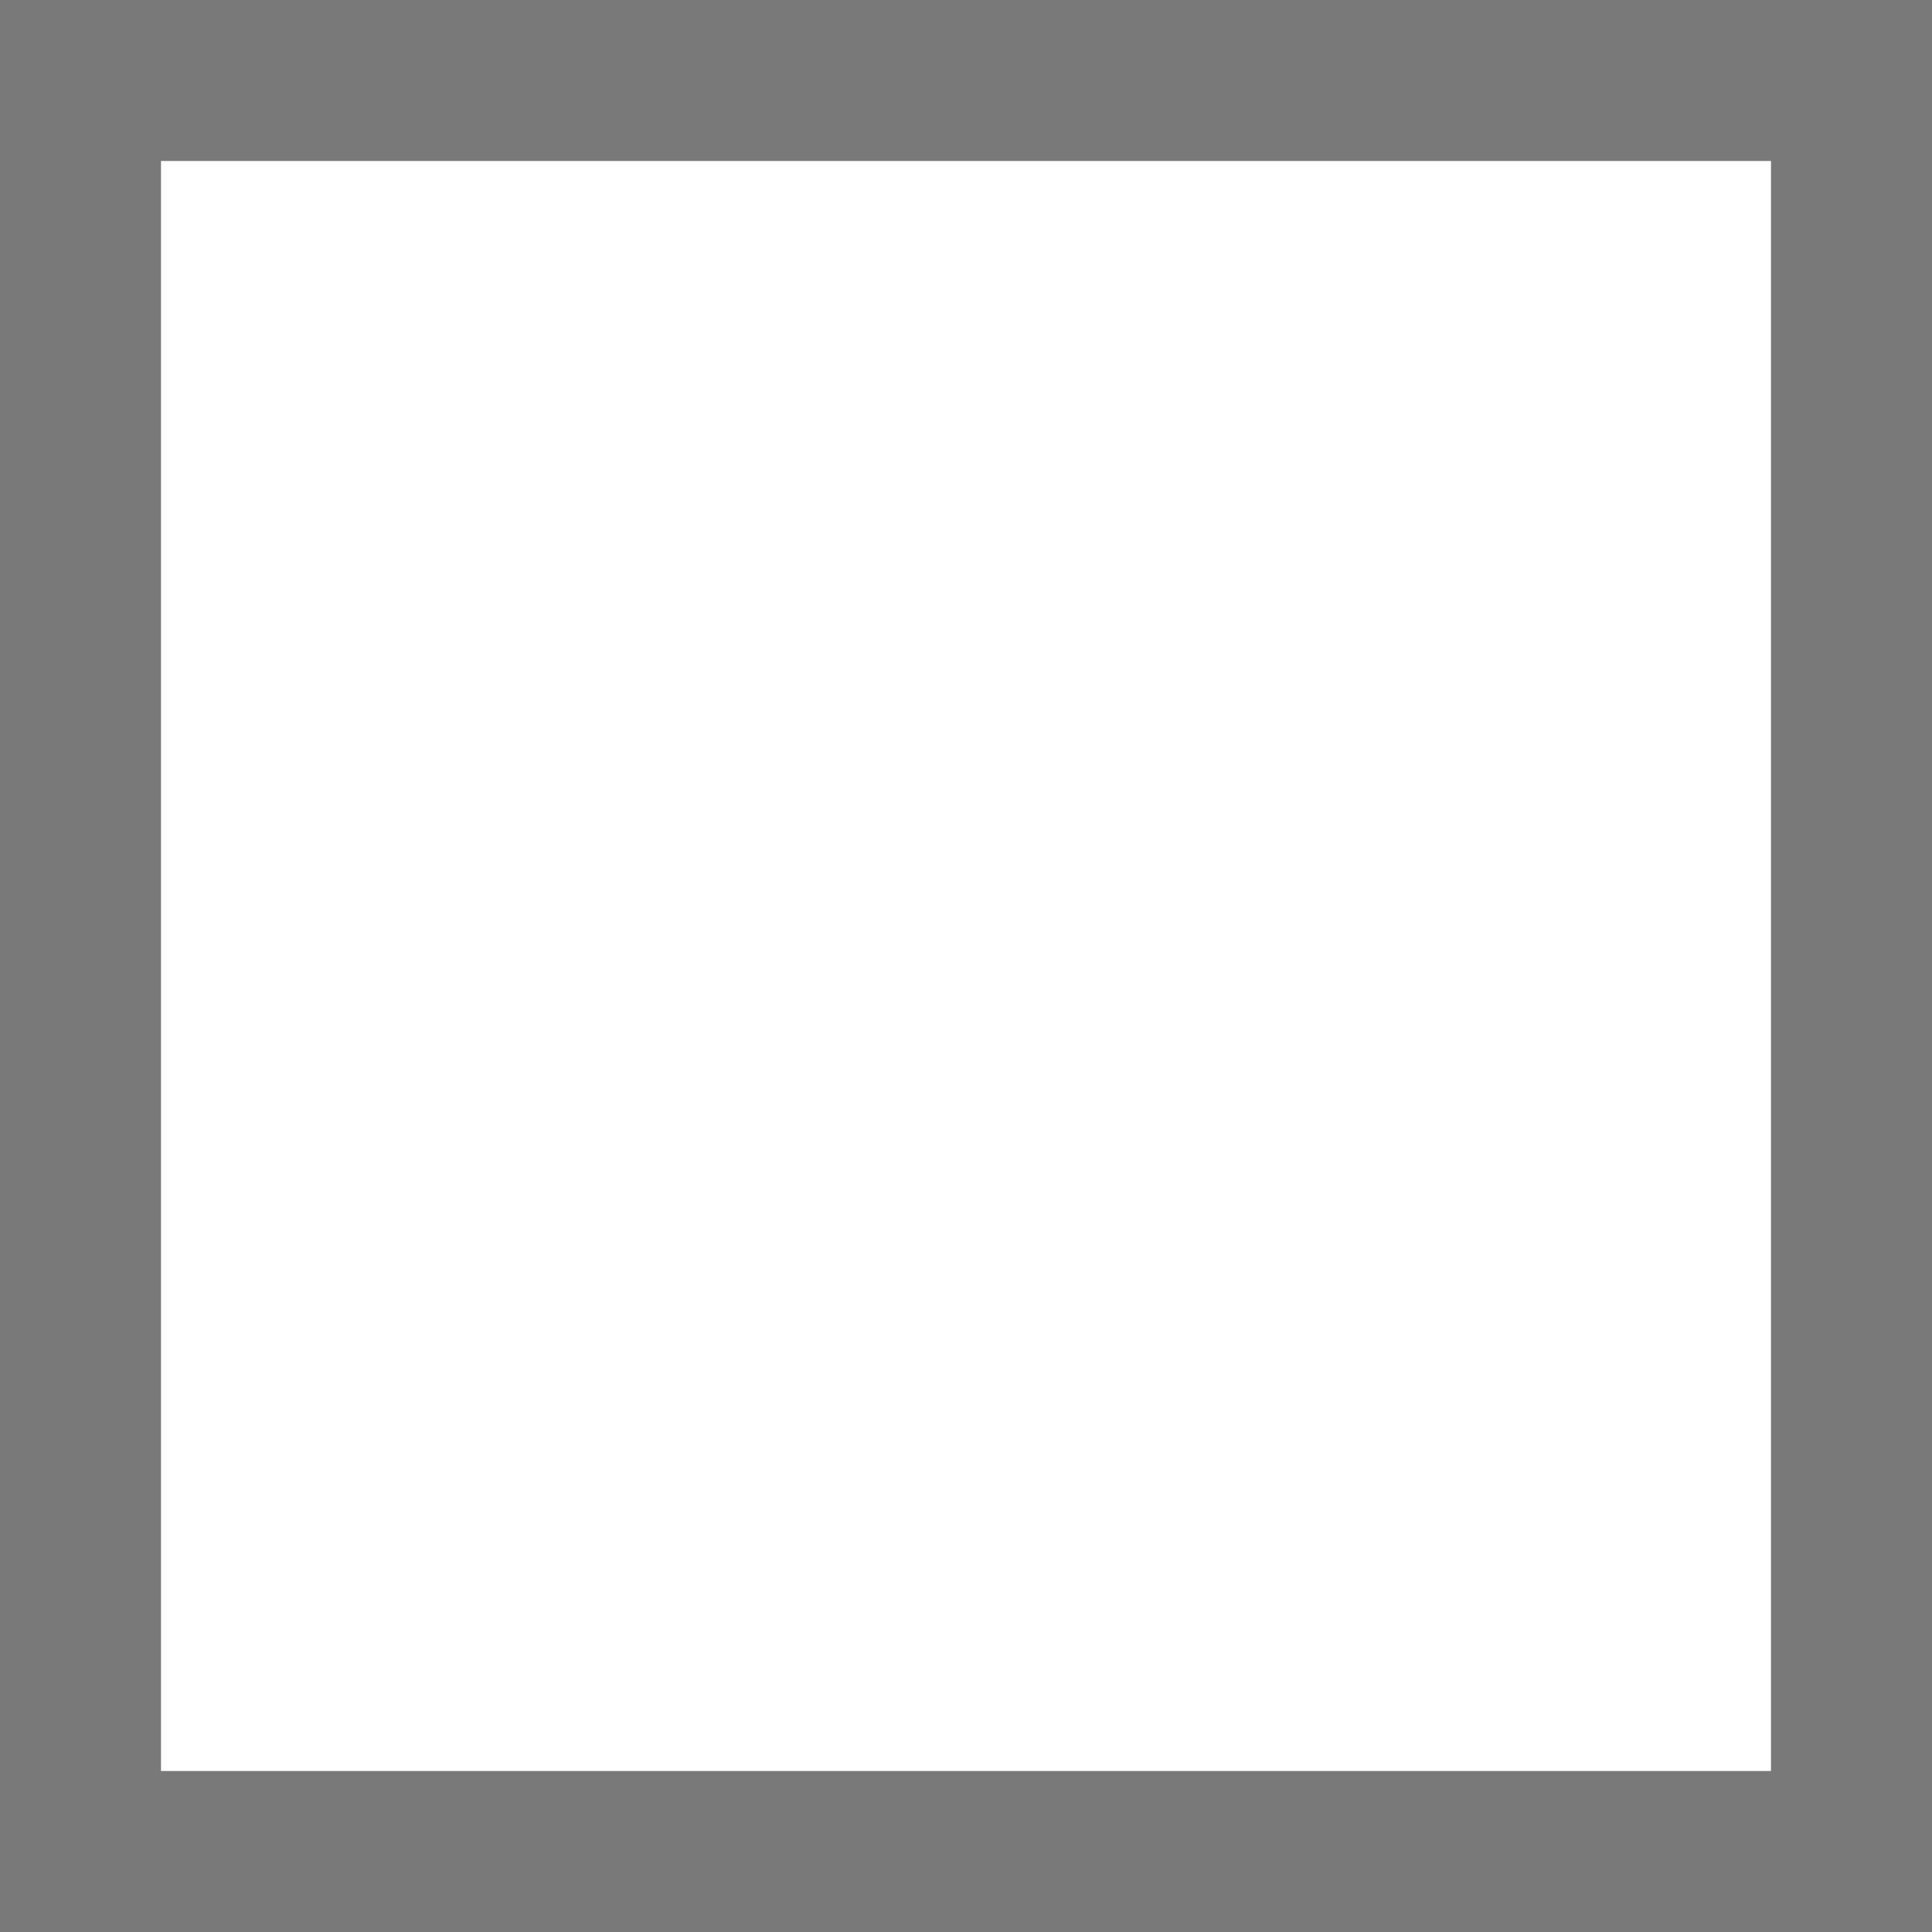
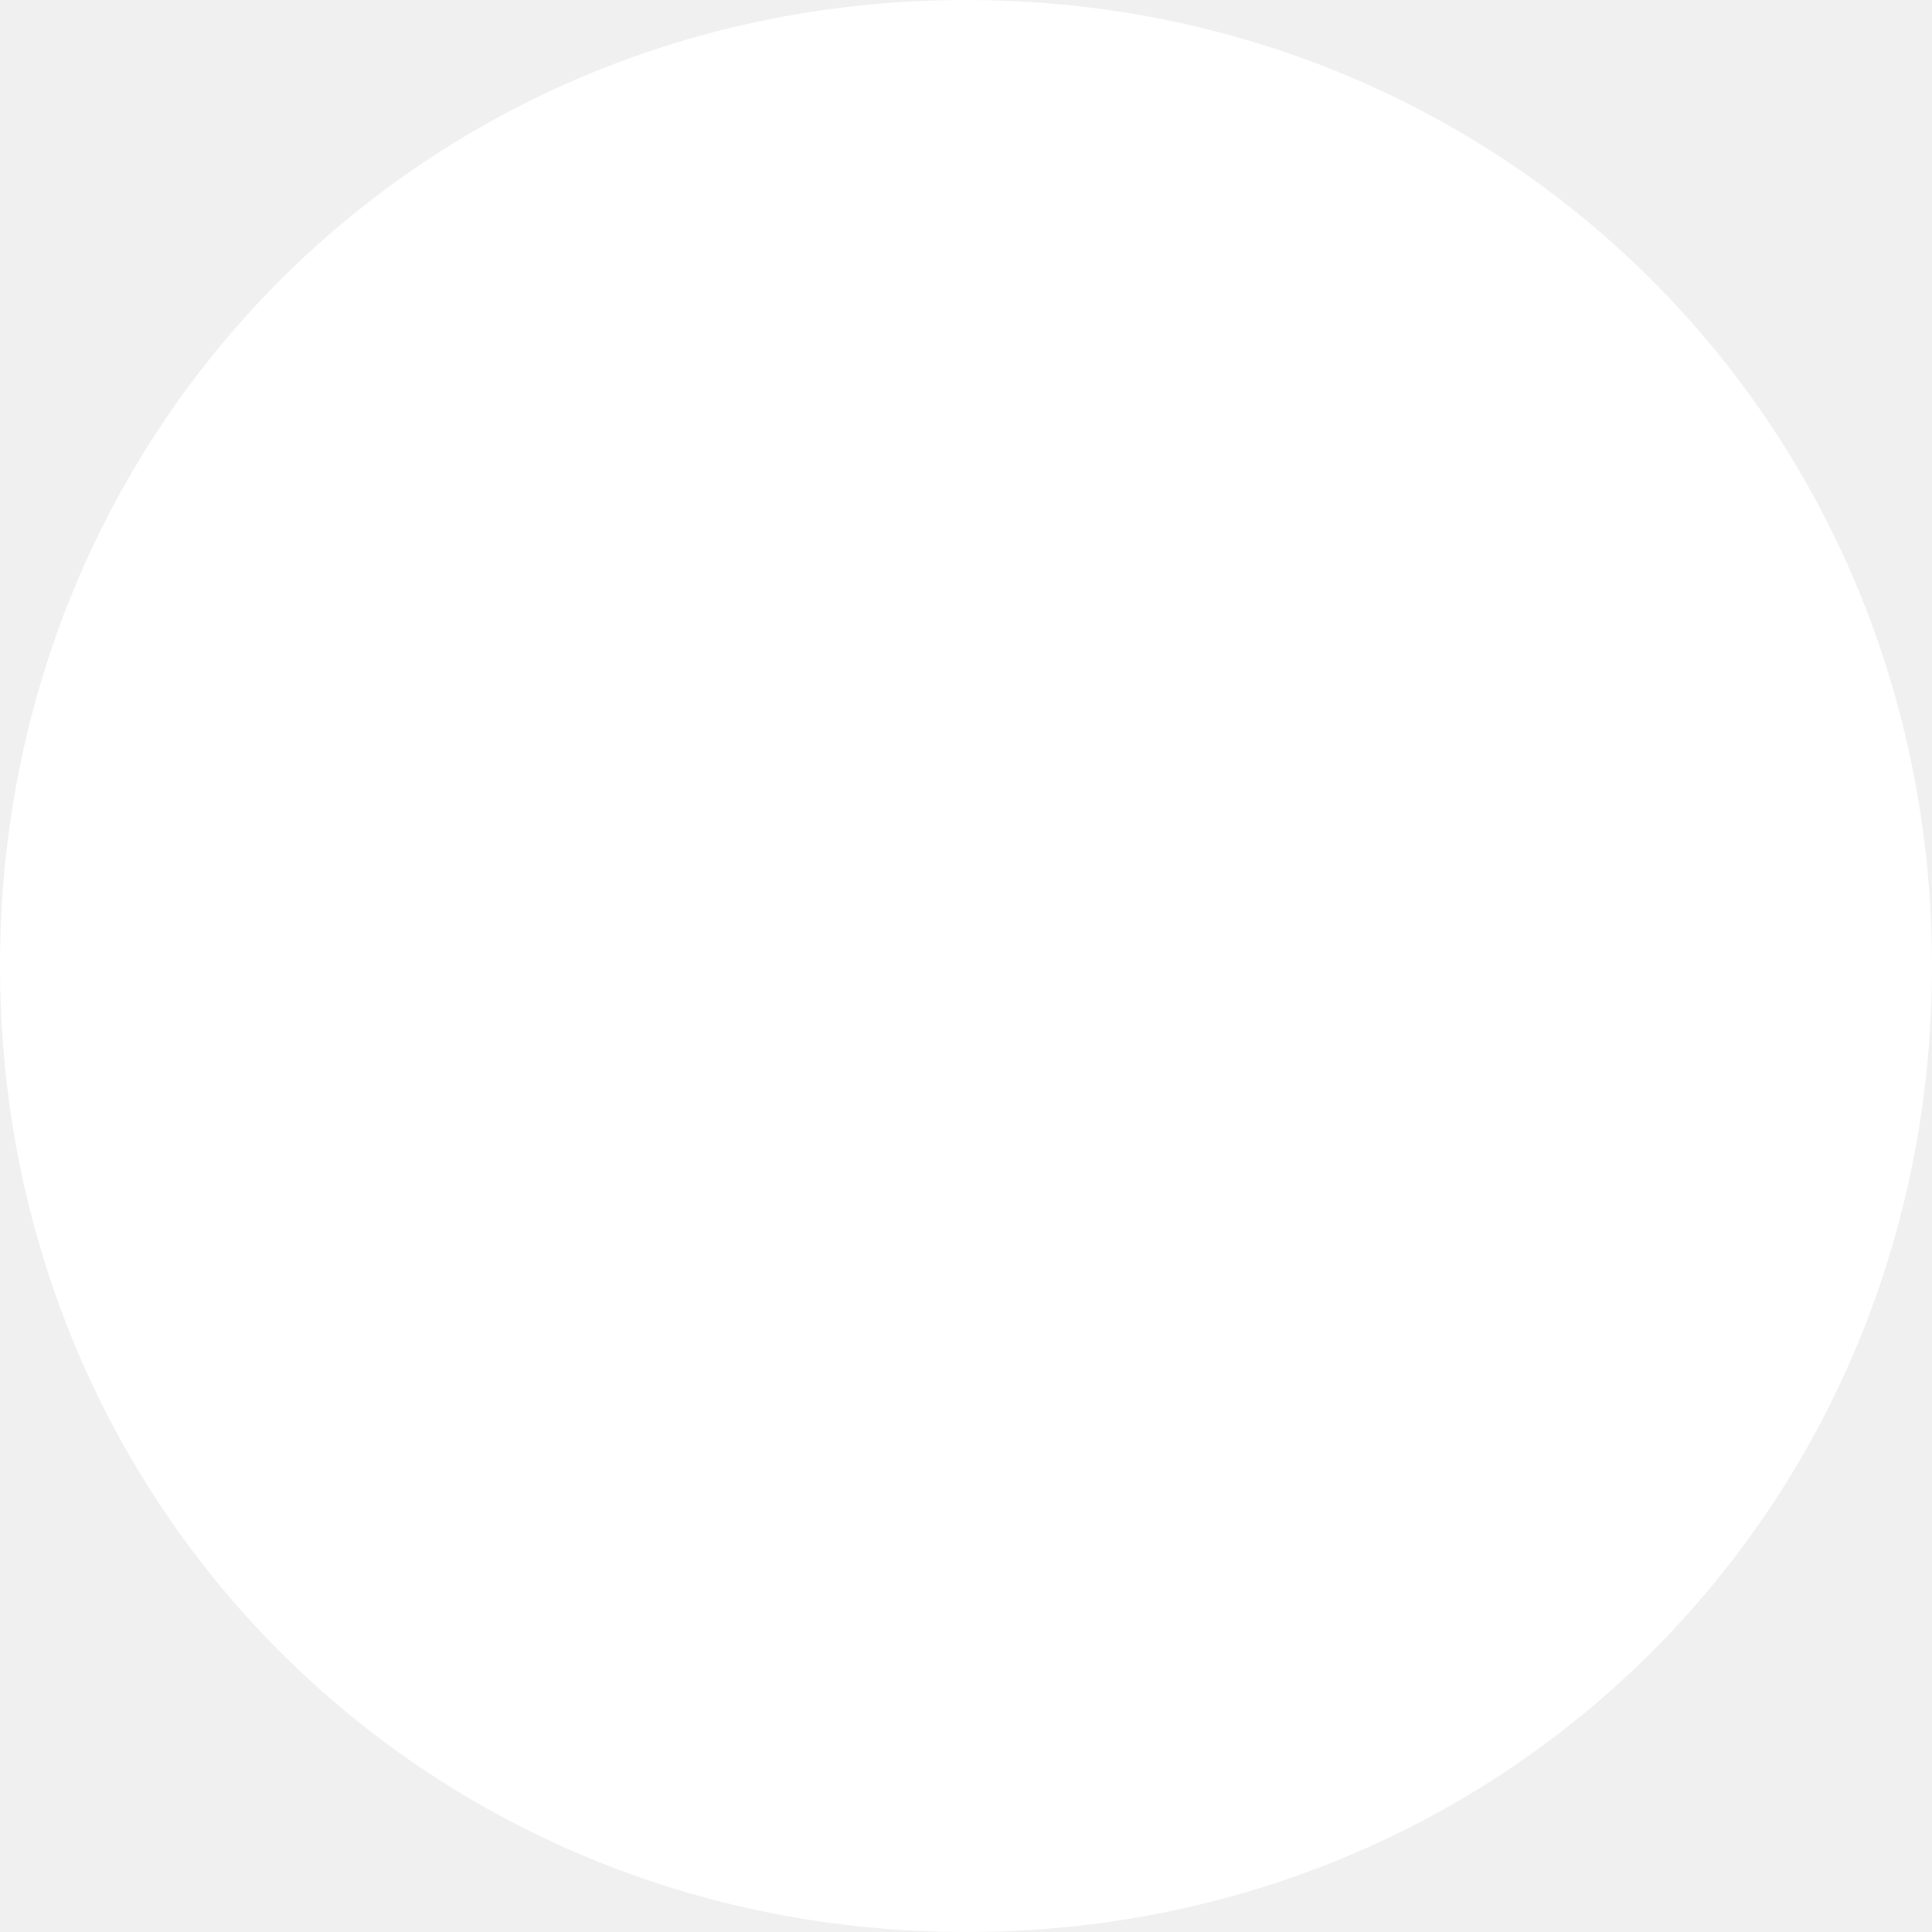
- <svg xmlns="http://www.w3.org/2000/svg" version="1.1" width="12px" height="12px" viewBox="503 319  12 12">
-   <path d="M 503.5 319.5  L 514.5 319.5  L 514.5 330.5  L 503.5 330.5  L 503.5 319.5  Z " fill-rule="nonzero" fill="#ffffff" stroke="none" />
-   <path d="M 503.5 319.5  L 514.5 319.5  L 514.5 330.5  L 503.5 330.5  L 503.5 319.5  Z " stroke-width="1" stroke="#797979" fill="none" />
+ <svg xmlns="http://www.w3.org/2000/svg" version="1.1" width="28px" height="28px">
+   <g transform="matrix(1 0 0 1 -135 -255 )">
+     <path d="M 149 255  C 156.84 255  163 261.16  163 269  C 163 276.84  156.84 283  149 283  C 141.16 283  135 276.84  135 269  C 135 261.16  141.16 255  149 255  Z " fill-rule="nonzero" fill="#ffffff" stroke="none" />
+   </g>
</svg>
